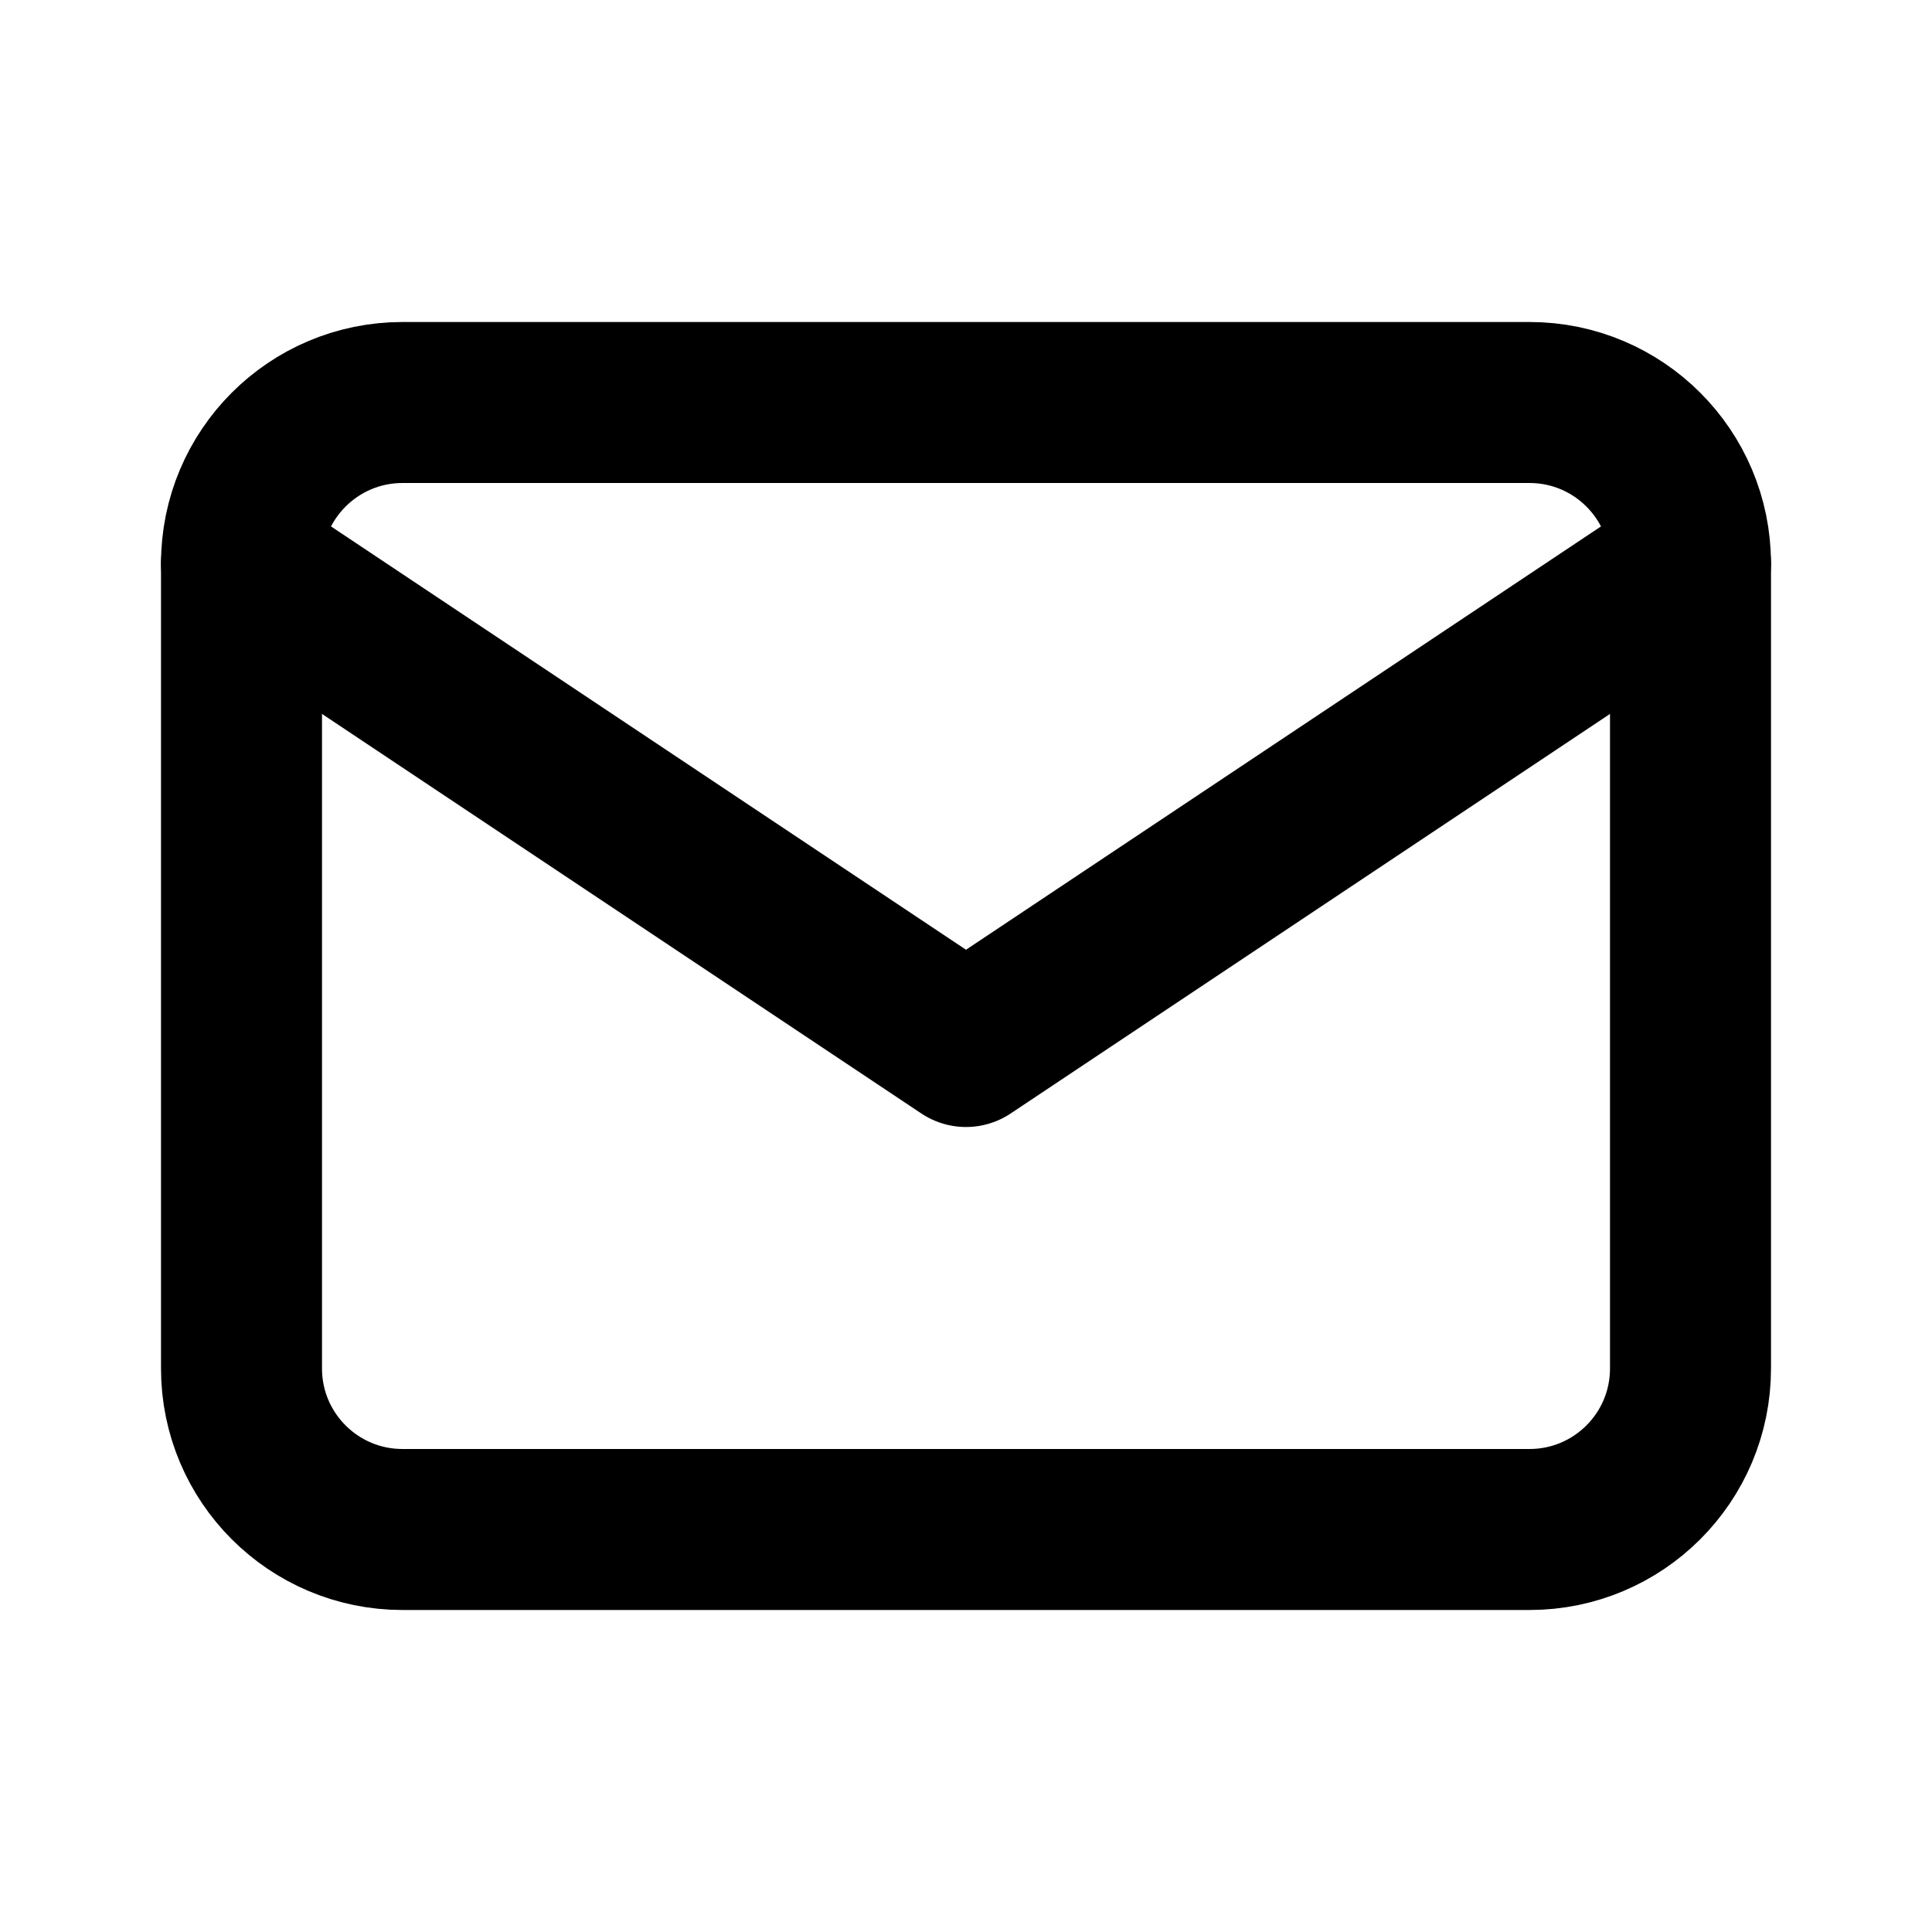
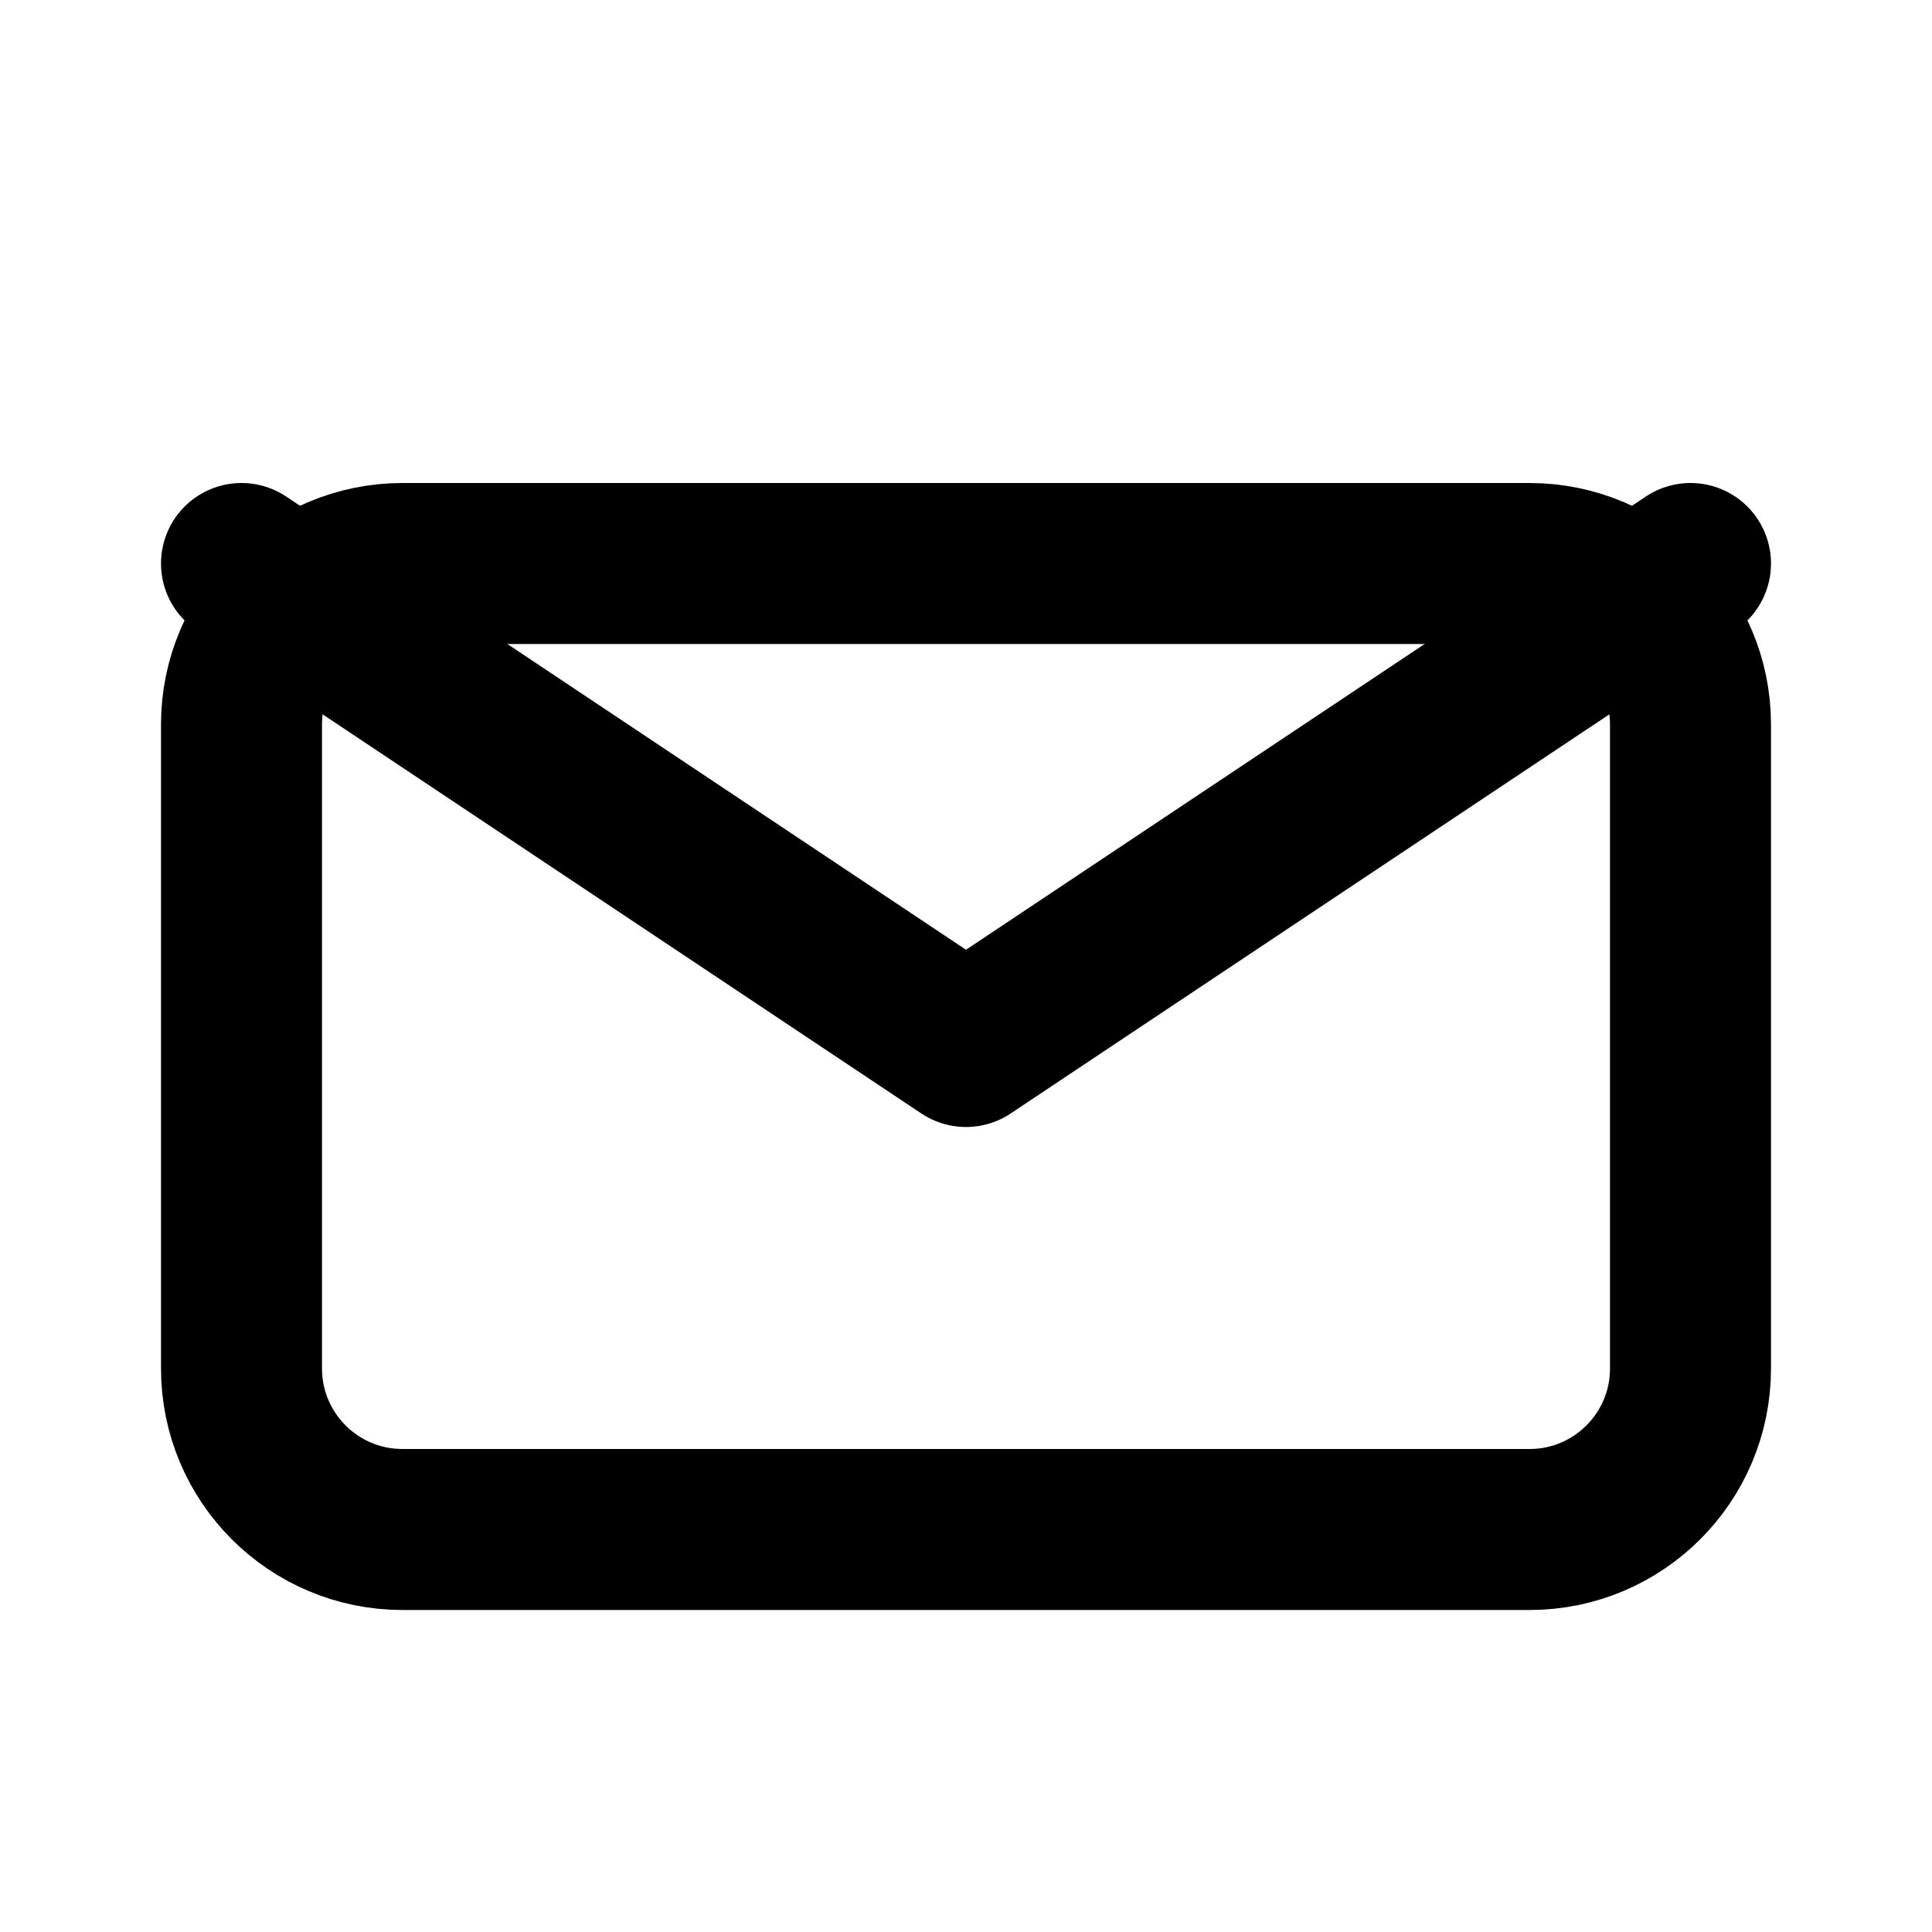
<svg xmlns="http://www.w3.org/2000/svg" viewBox="0 0 24 24" fill="none" stroke="currentColor" stroke-width="2" stroke-linecap="round" stroke-linejoin="round">
-   <path d="M3 7a2 2 0 0 1 2-2L12 5L19 5a2 2 0 0 1 2 2v10a2 2 0 0 1-2 2H5a2 2 0 0 1-2-2Z" />
+   <rect x="3" y="7" width="18" height="12" rx="2" />
  <path d="M3 7L12 13L21 7" />
</svg>
